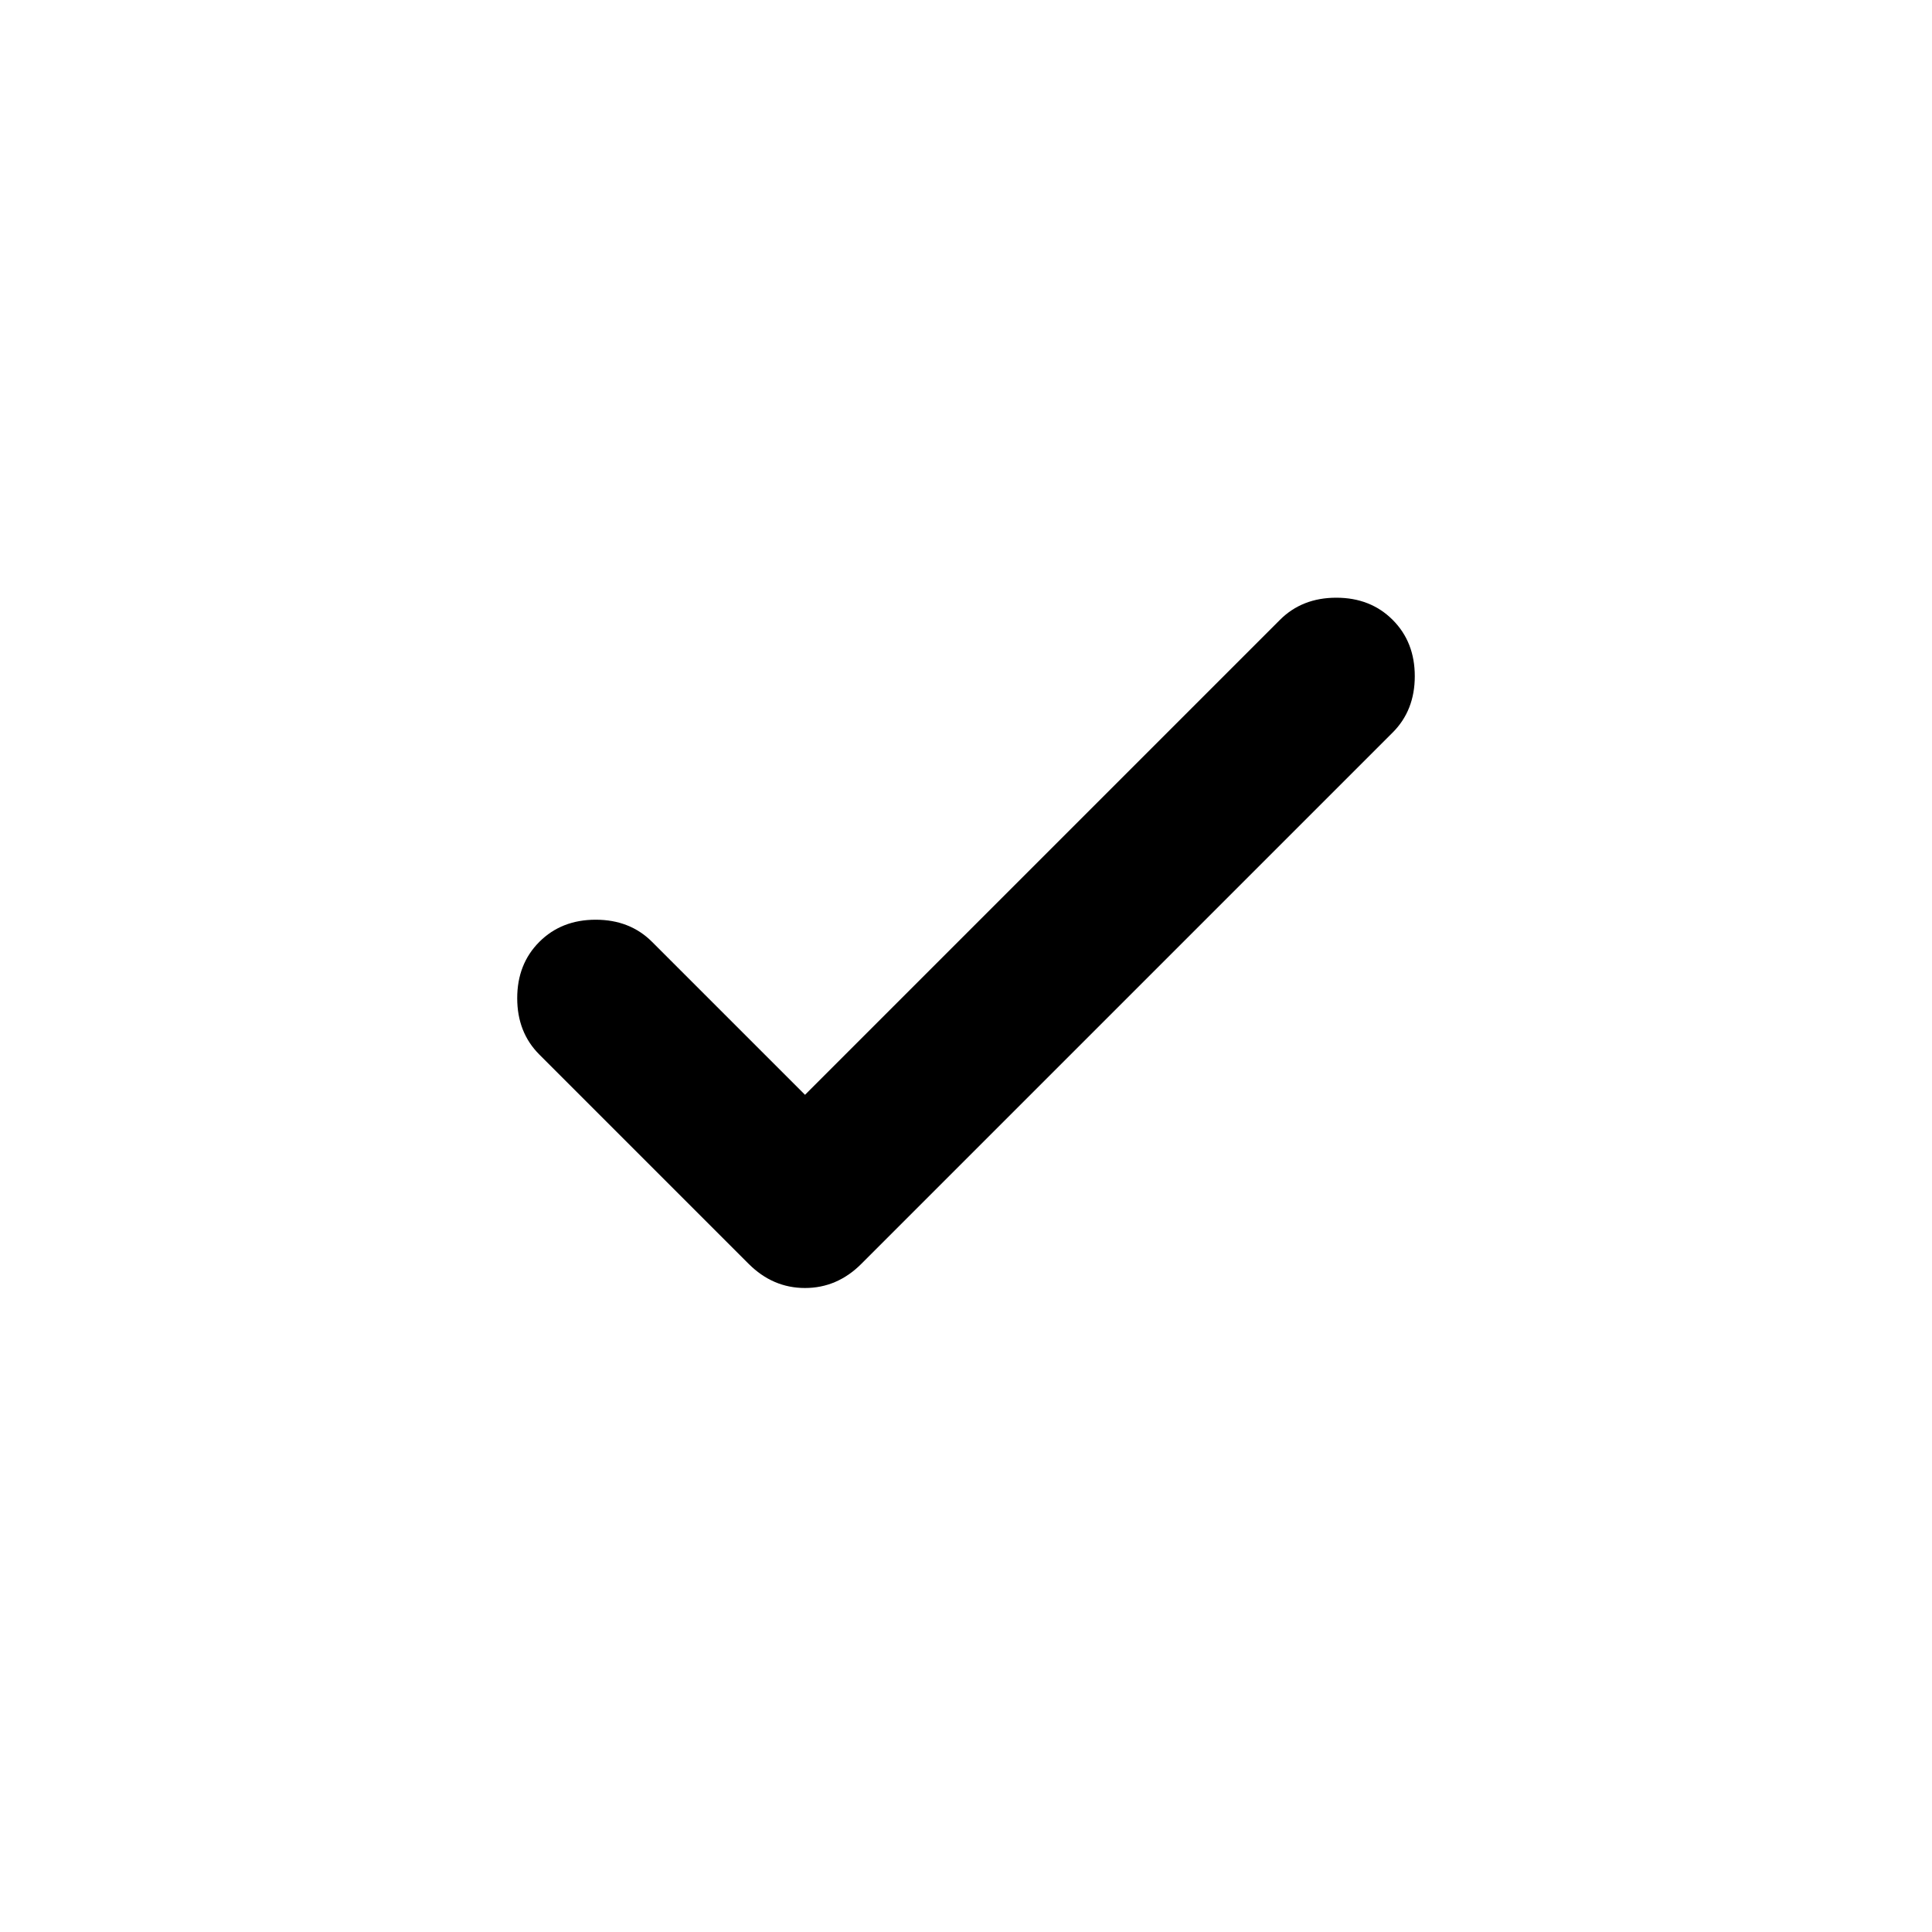
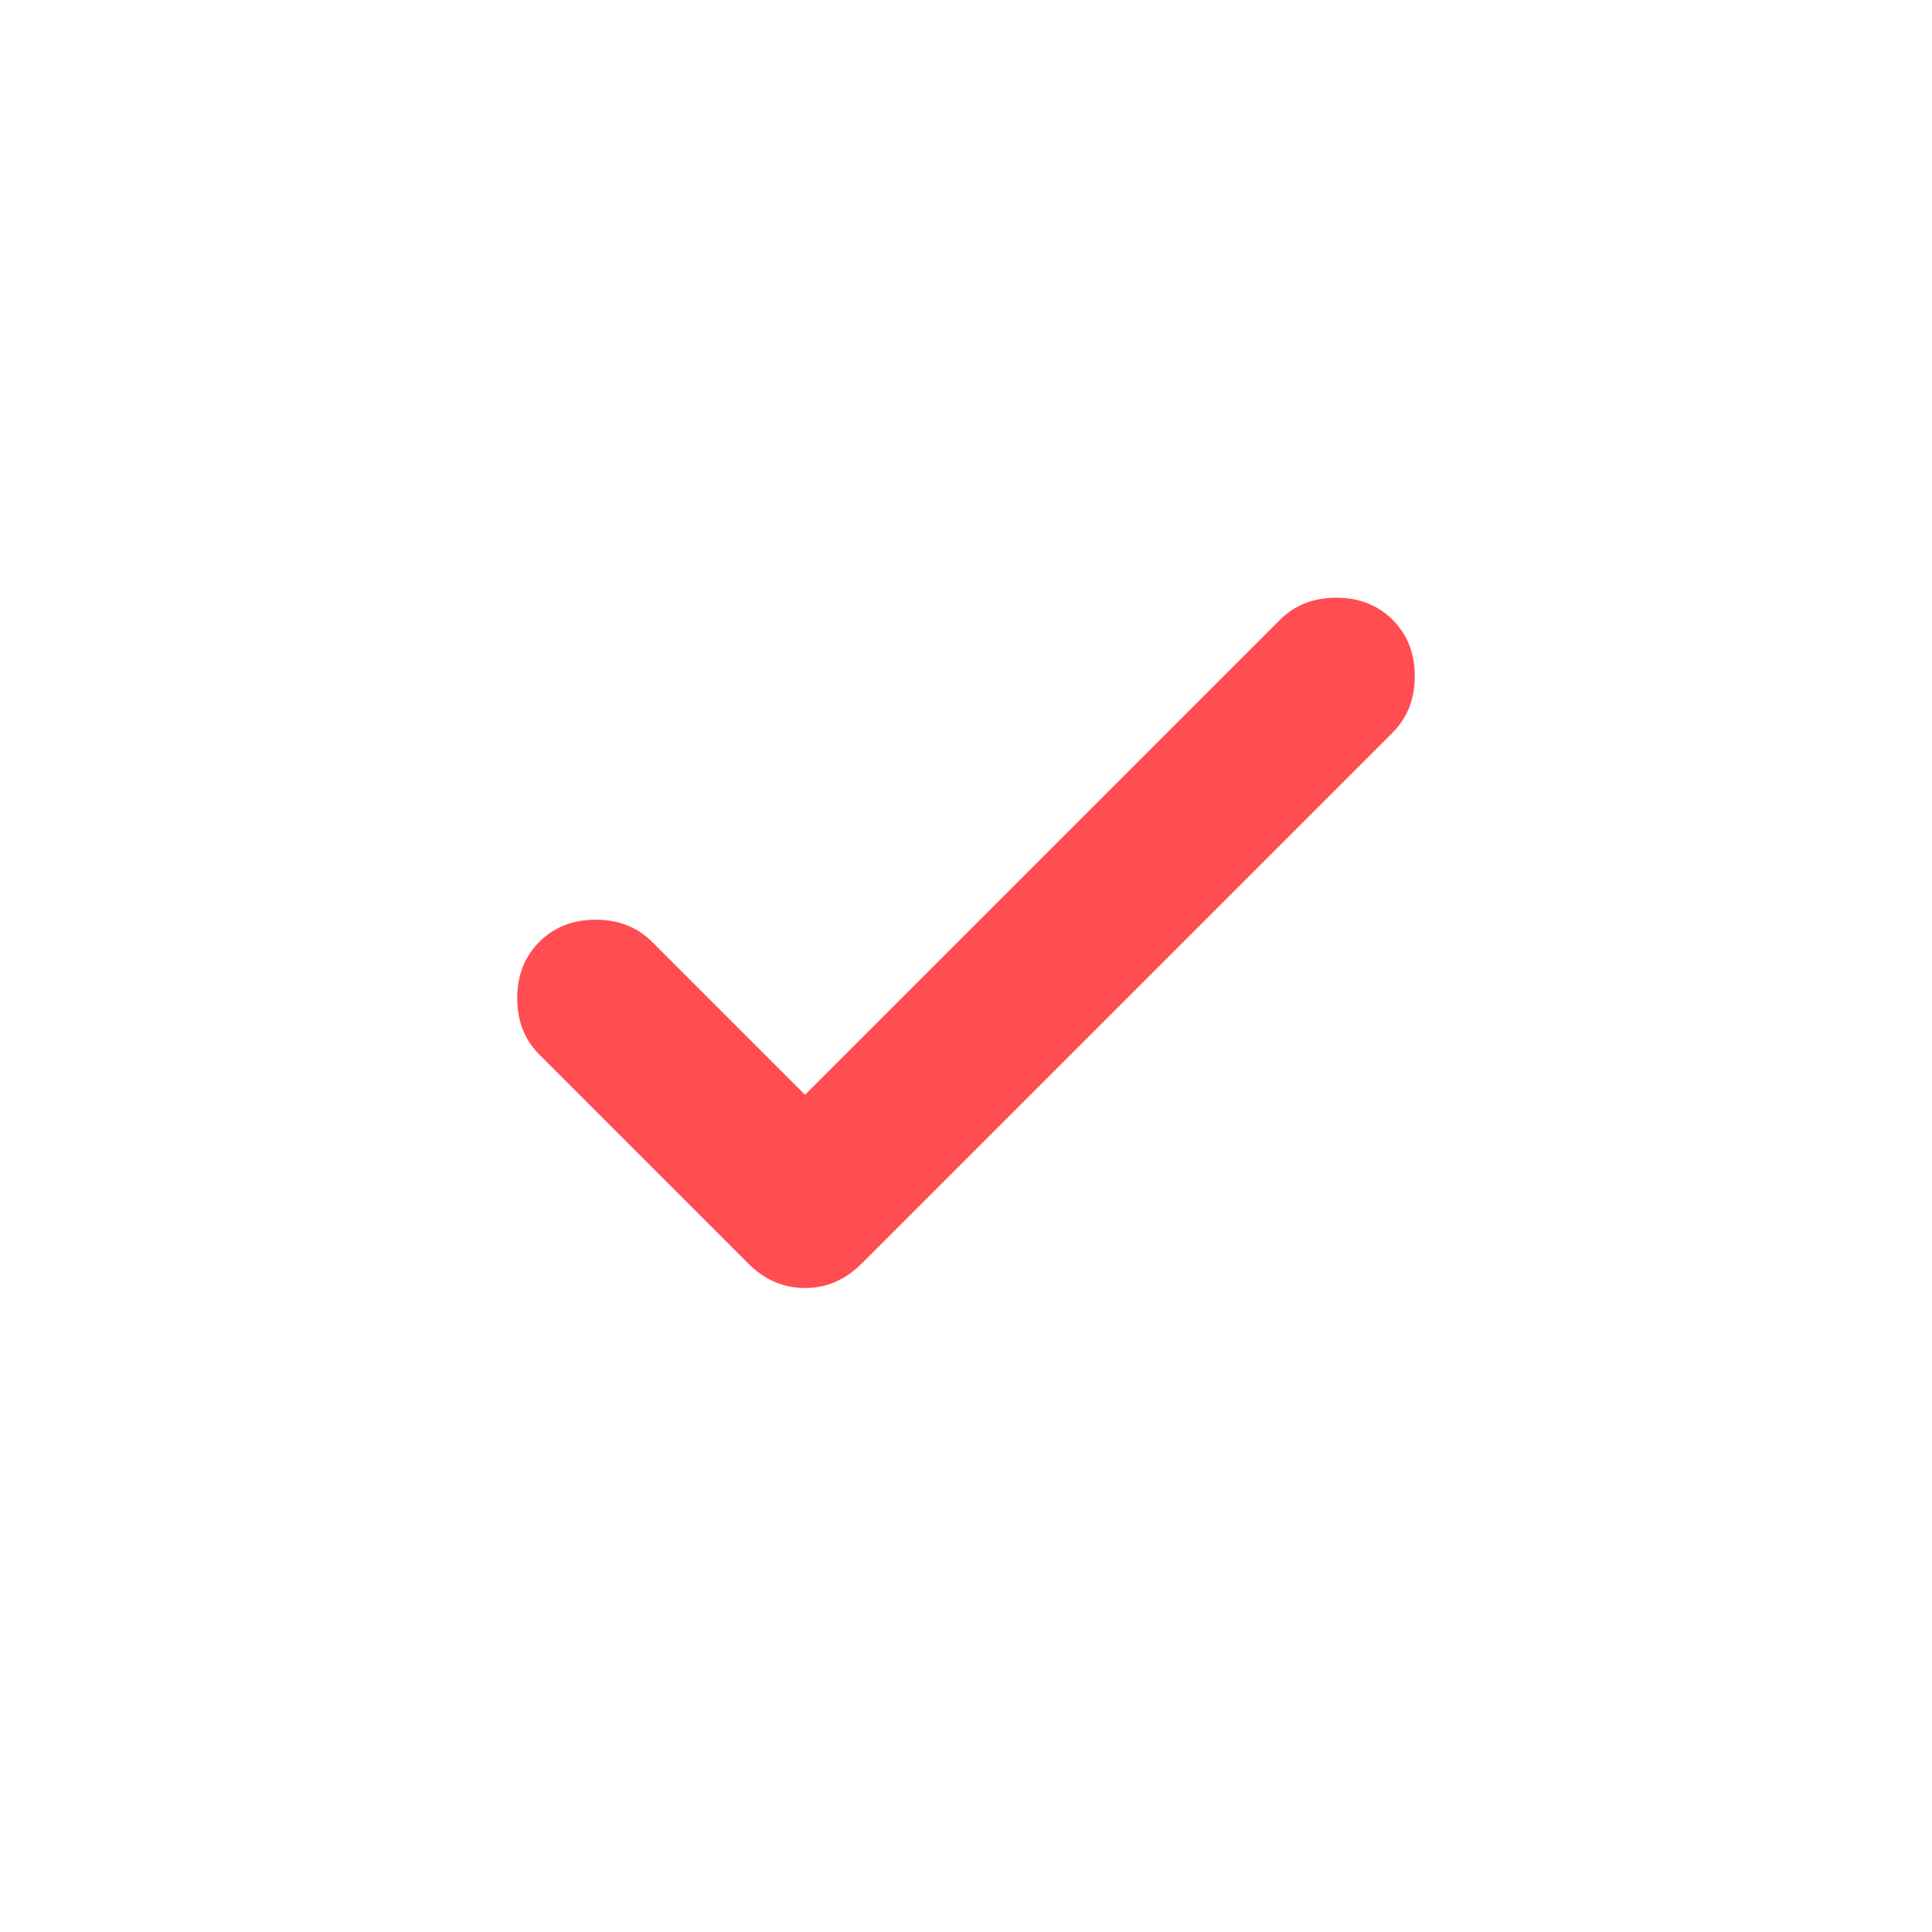
<svg xmlns="http://www.w3.org/2000/svg" width="50" height="50" viewBox="0 0 193 193" fill="">
-   <path d="M80.417 109.367L127.863 61.921C129.337 60.447 131.213 59.709 133.492 59.709C135.77 59.709 137.647 60.447 139.121 61.921C140.595 63.395 141.332 65.272 141.332 67.55C141.332 69.828 140.595 71.705 139.121 73.179L86.046 126.254C84.438 127.862 82.561 128.667 80.417 128.667C78.272 128.667 76.396 127.862 74.787 126.254L53.879 105.346C52.405 103.872 51.668 101.995 51.668 99.717C51.668 97.438 52.405 95.562 53.879 94.088C55.353 92.613 57.23 91.876 59.508 91.876C61.787 91.876 63.663 92.613 65.138 94.088L80.417 109.367Z" fill="" />
+   <path d="M80.417 109.367L127.863 61.921C129.337 60.447 131.213 59.709 133.492 59.709C135.77 59.709 137.647 60.447 139.121 61.921C140.595 63.395 141.332 65.272 141.332 67.55C141.332 69.828 140.595 71.705 139.121 73.179L86.046 126.254C84.438 127.862 82.561 128.667 80.417 128.667C78.272 128.667 76.396 127.862 74.787 126.254L53.879 105.346C52.405 103.872 51.668 101.995 51.668 99.717C51.668 97.438 52.405 95.562 53.879 94.088C55.353 92.613 57.23 91.876 59.508 91.876C61.787 91.876 63.663 92.613 65.138 94.088L80.417 109.367Z" fill="#ff4d52" />
</svg>
